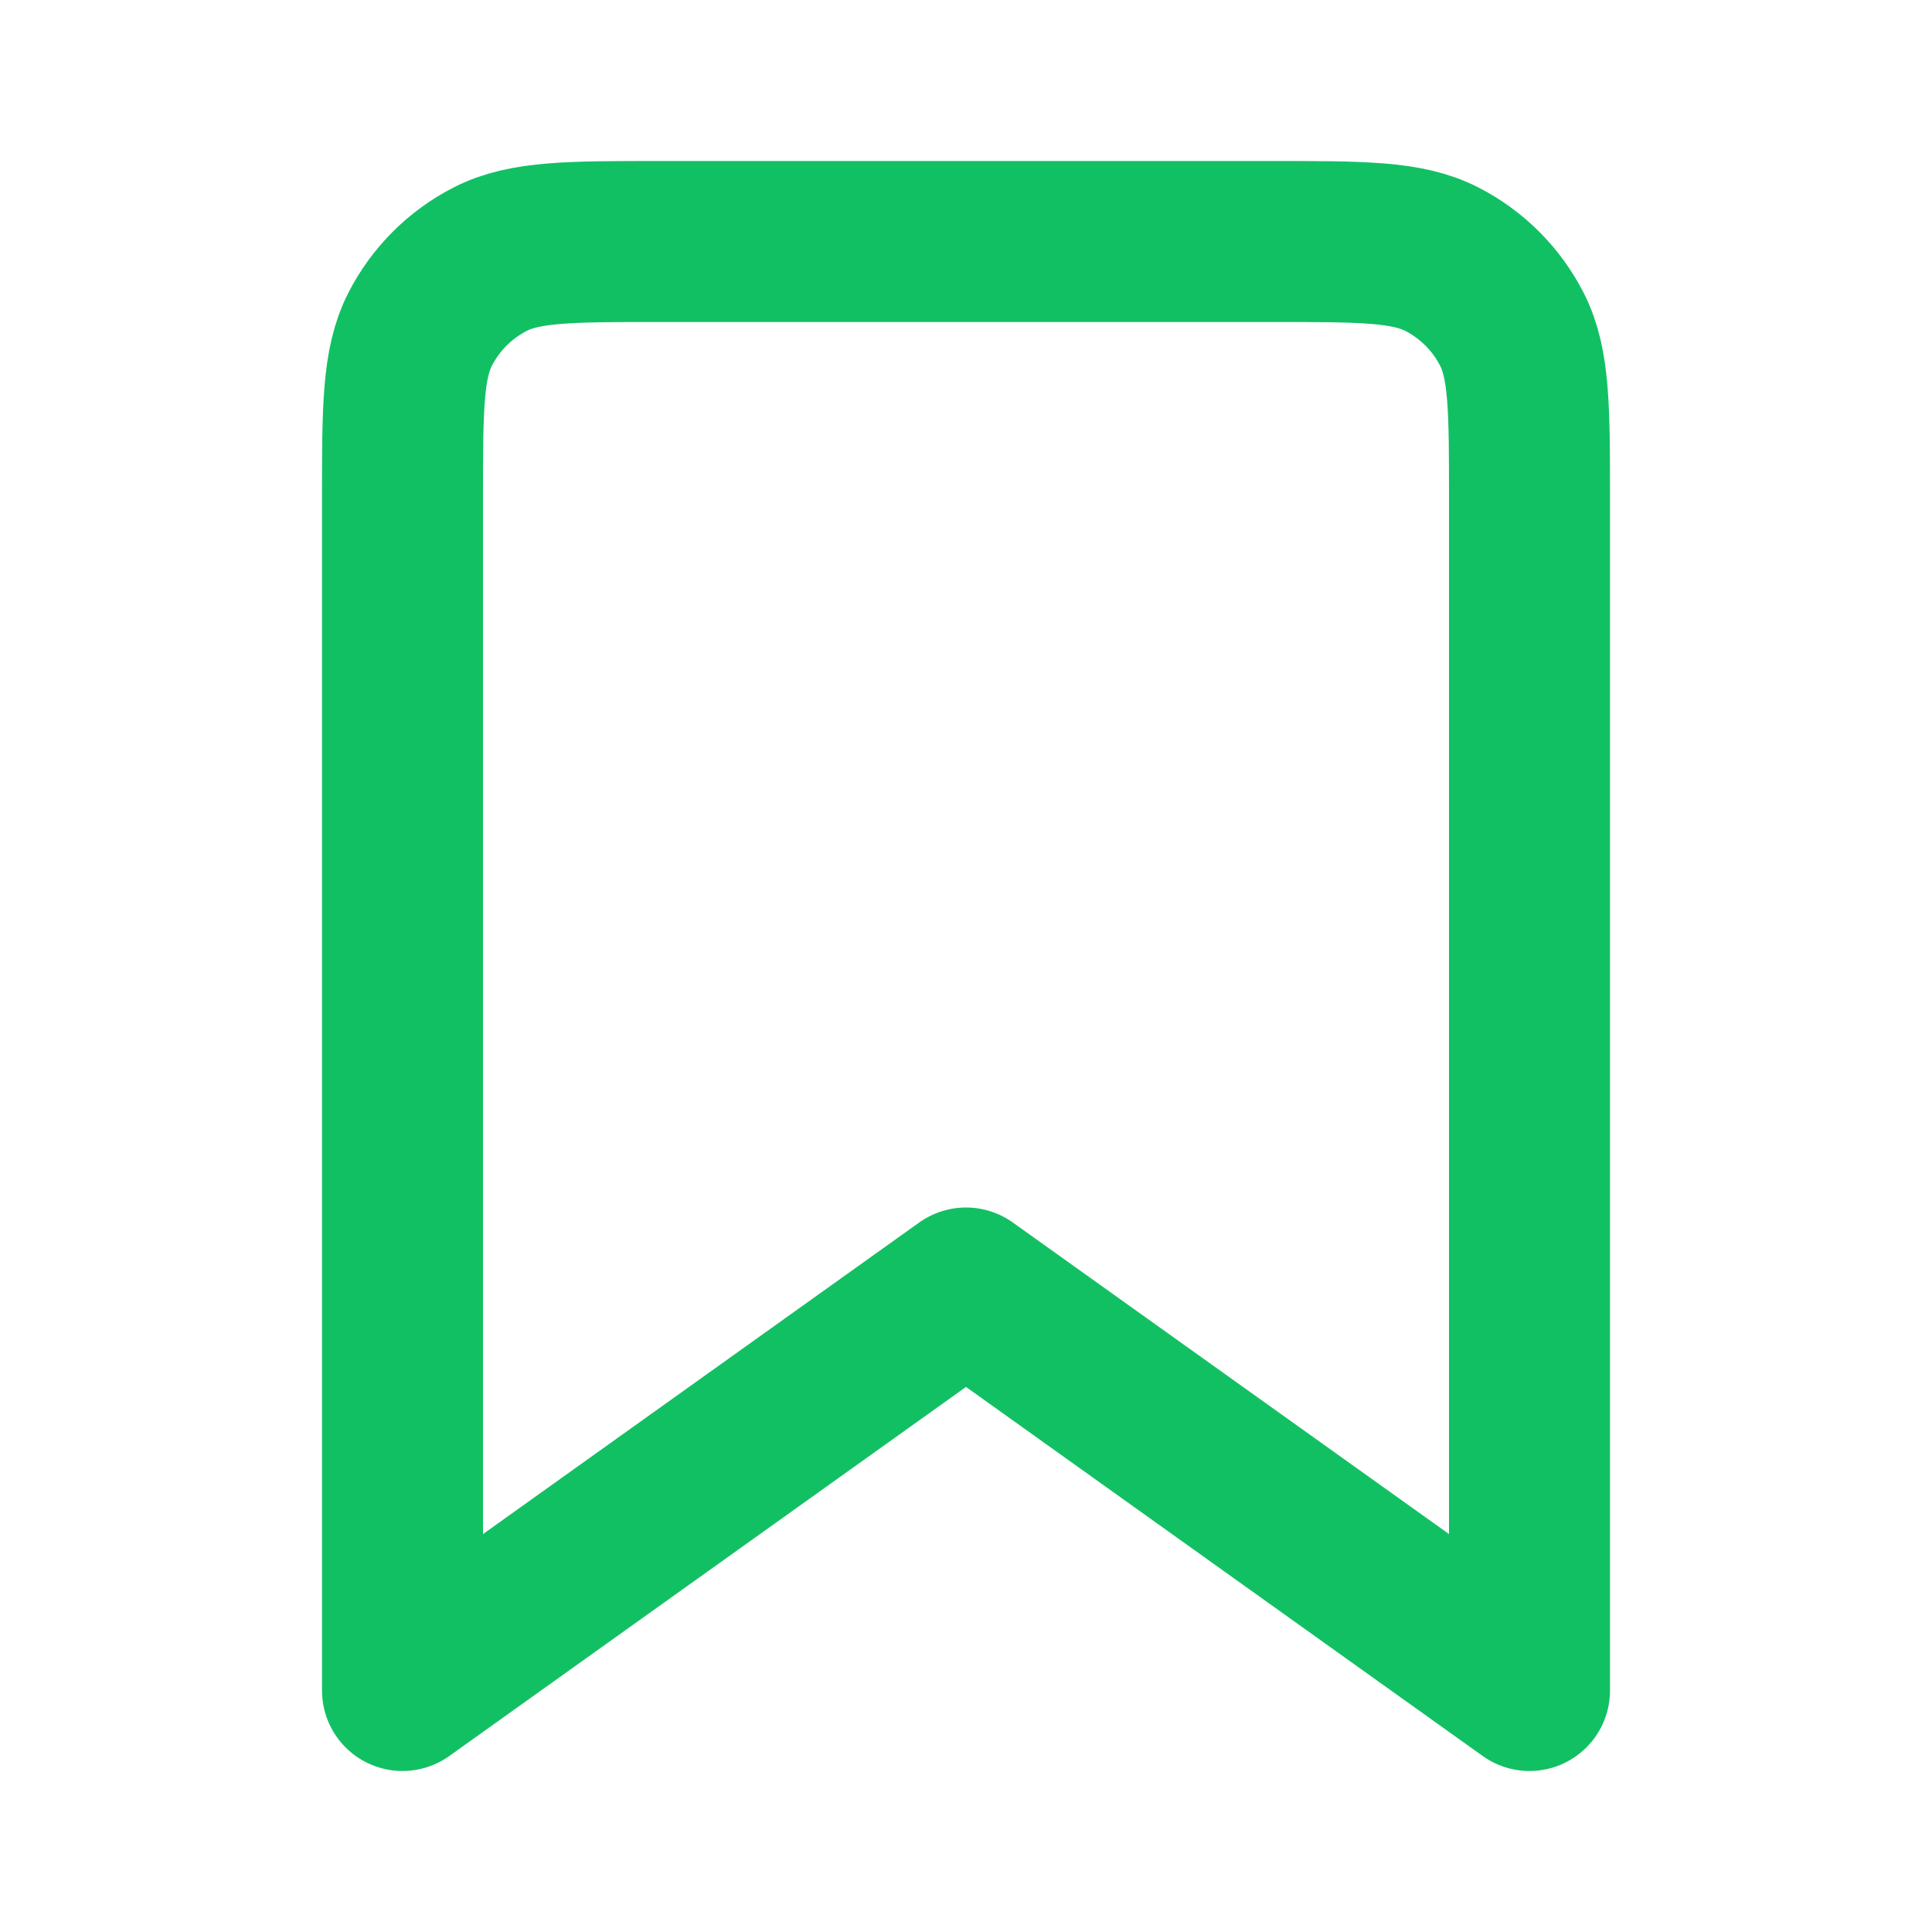
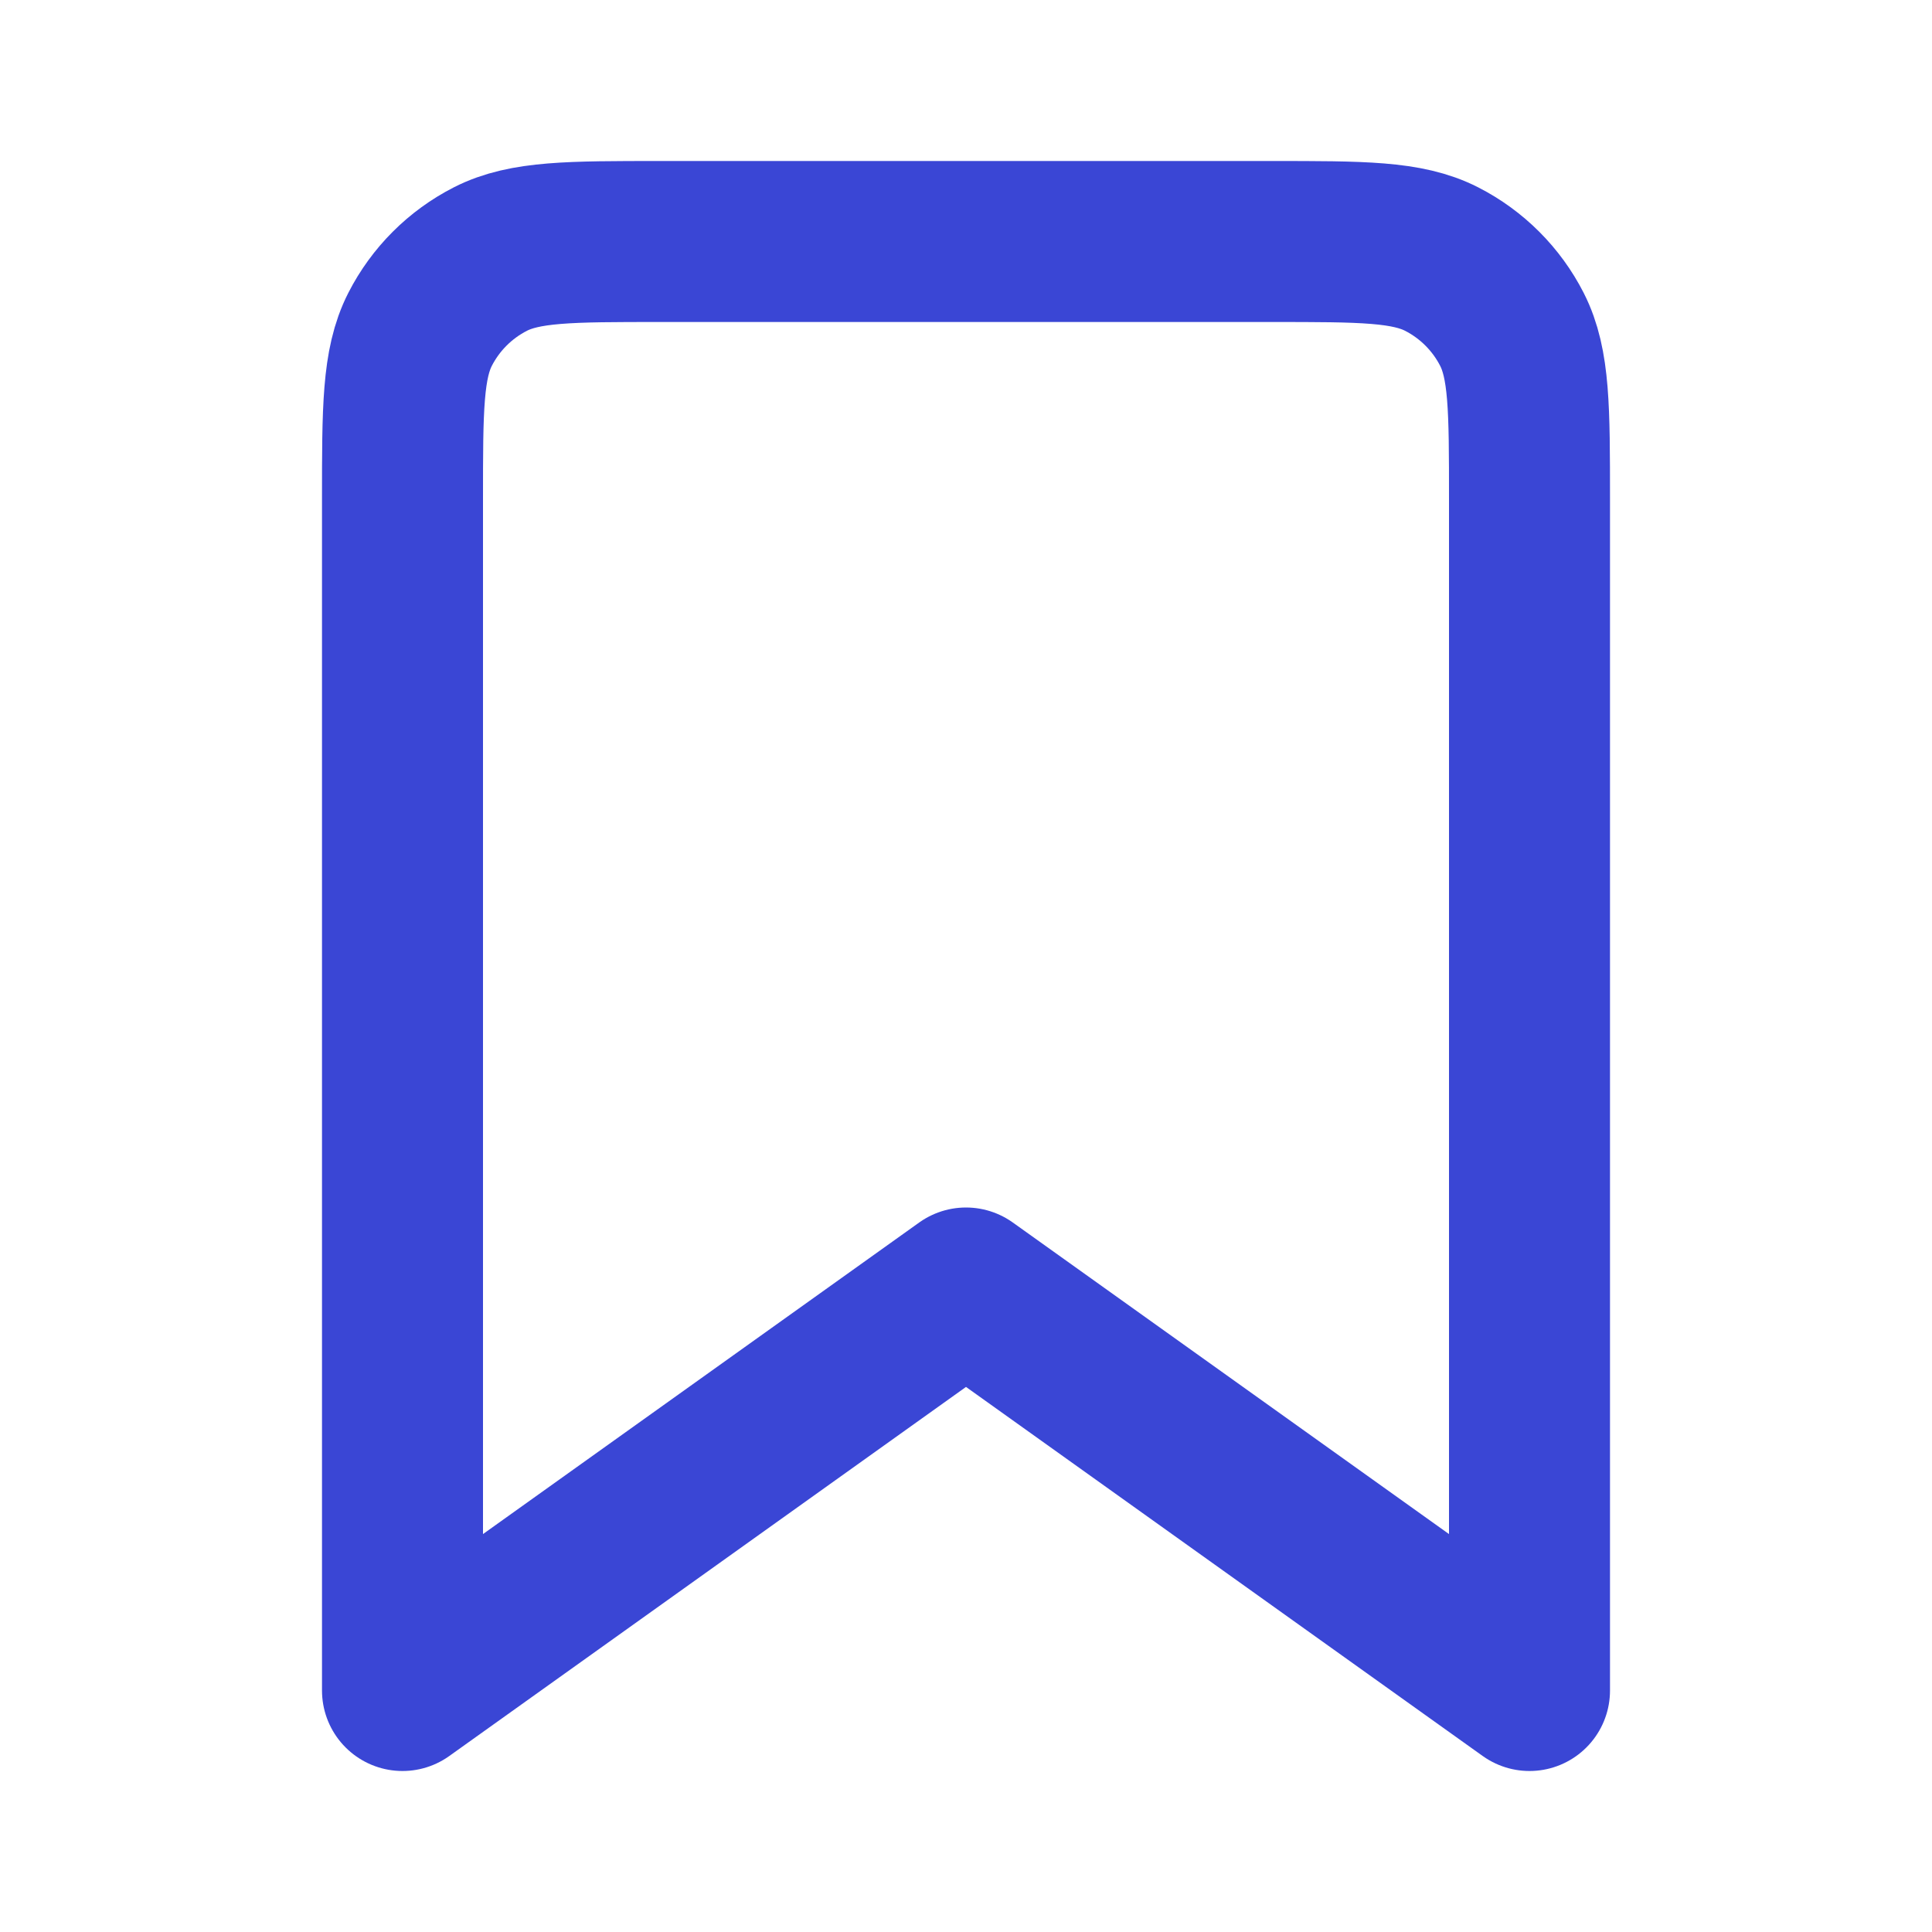
- <svg xmlns="http://www.w3.org/2000/svg" viewBox="0 0 24 24" fill="none" stroke="#12c064">
+ <svg xmlns="http://www.w3.org/2000/svg" width="800px" height="800px" viewBox="0 0 24 24" fill="none">
  <g id="SVGRepo_bgCarrier" stroke-width="0" />
  <g id="SVGRepo_tracerCarrier" stroke-linecap="round" stroke-linejoin="round" />
  <g id="SVGRepo_iconCarrier">
-     <path d="M5 6.2C5 5.08 5 4.52 5.218 4.092C5.41 3.716 5.716 3.41 6.092 3.218C6.52 3 7.08 3 8.2 3H15.8C16.92 3 17.48 3 17.908 3.218C18.284 3.41 18.59 3.716 18.782 4.092C19 4.52 19 5.08 19 6.2V21L12 16L5 21V6.2Z" stroke="#12c064" stroke-width="2" stroke-linejoin="round" />
+     <path d="M5 6.2C5 5.08 5 4.52 5.218 4.092C5.41 3.716 5.716 3.41 6.092 3.218C6.52 3 7.08 3 8.2 3H15.8C16.92 3 17.48 3 17.908 3.218C18.284 3.41 18.59 3.716 18.782 4.092C19 4.52 19 5.08 19 6.2V21L12 16L5 21V6.2Z" stroke="#3a46d5" stroke-width="2" stroke-linejoin="round" />
  </g>
</svg>
